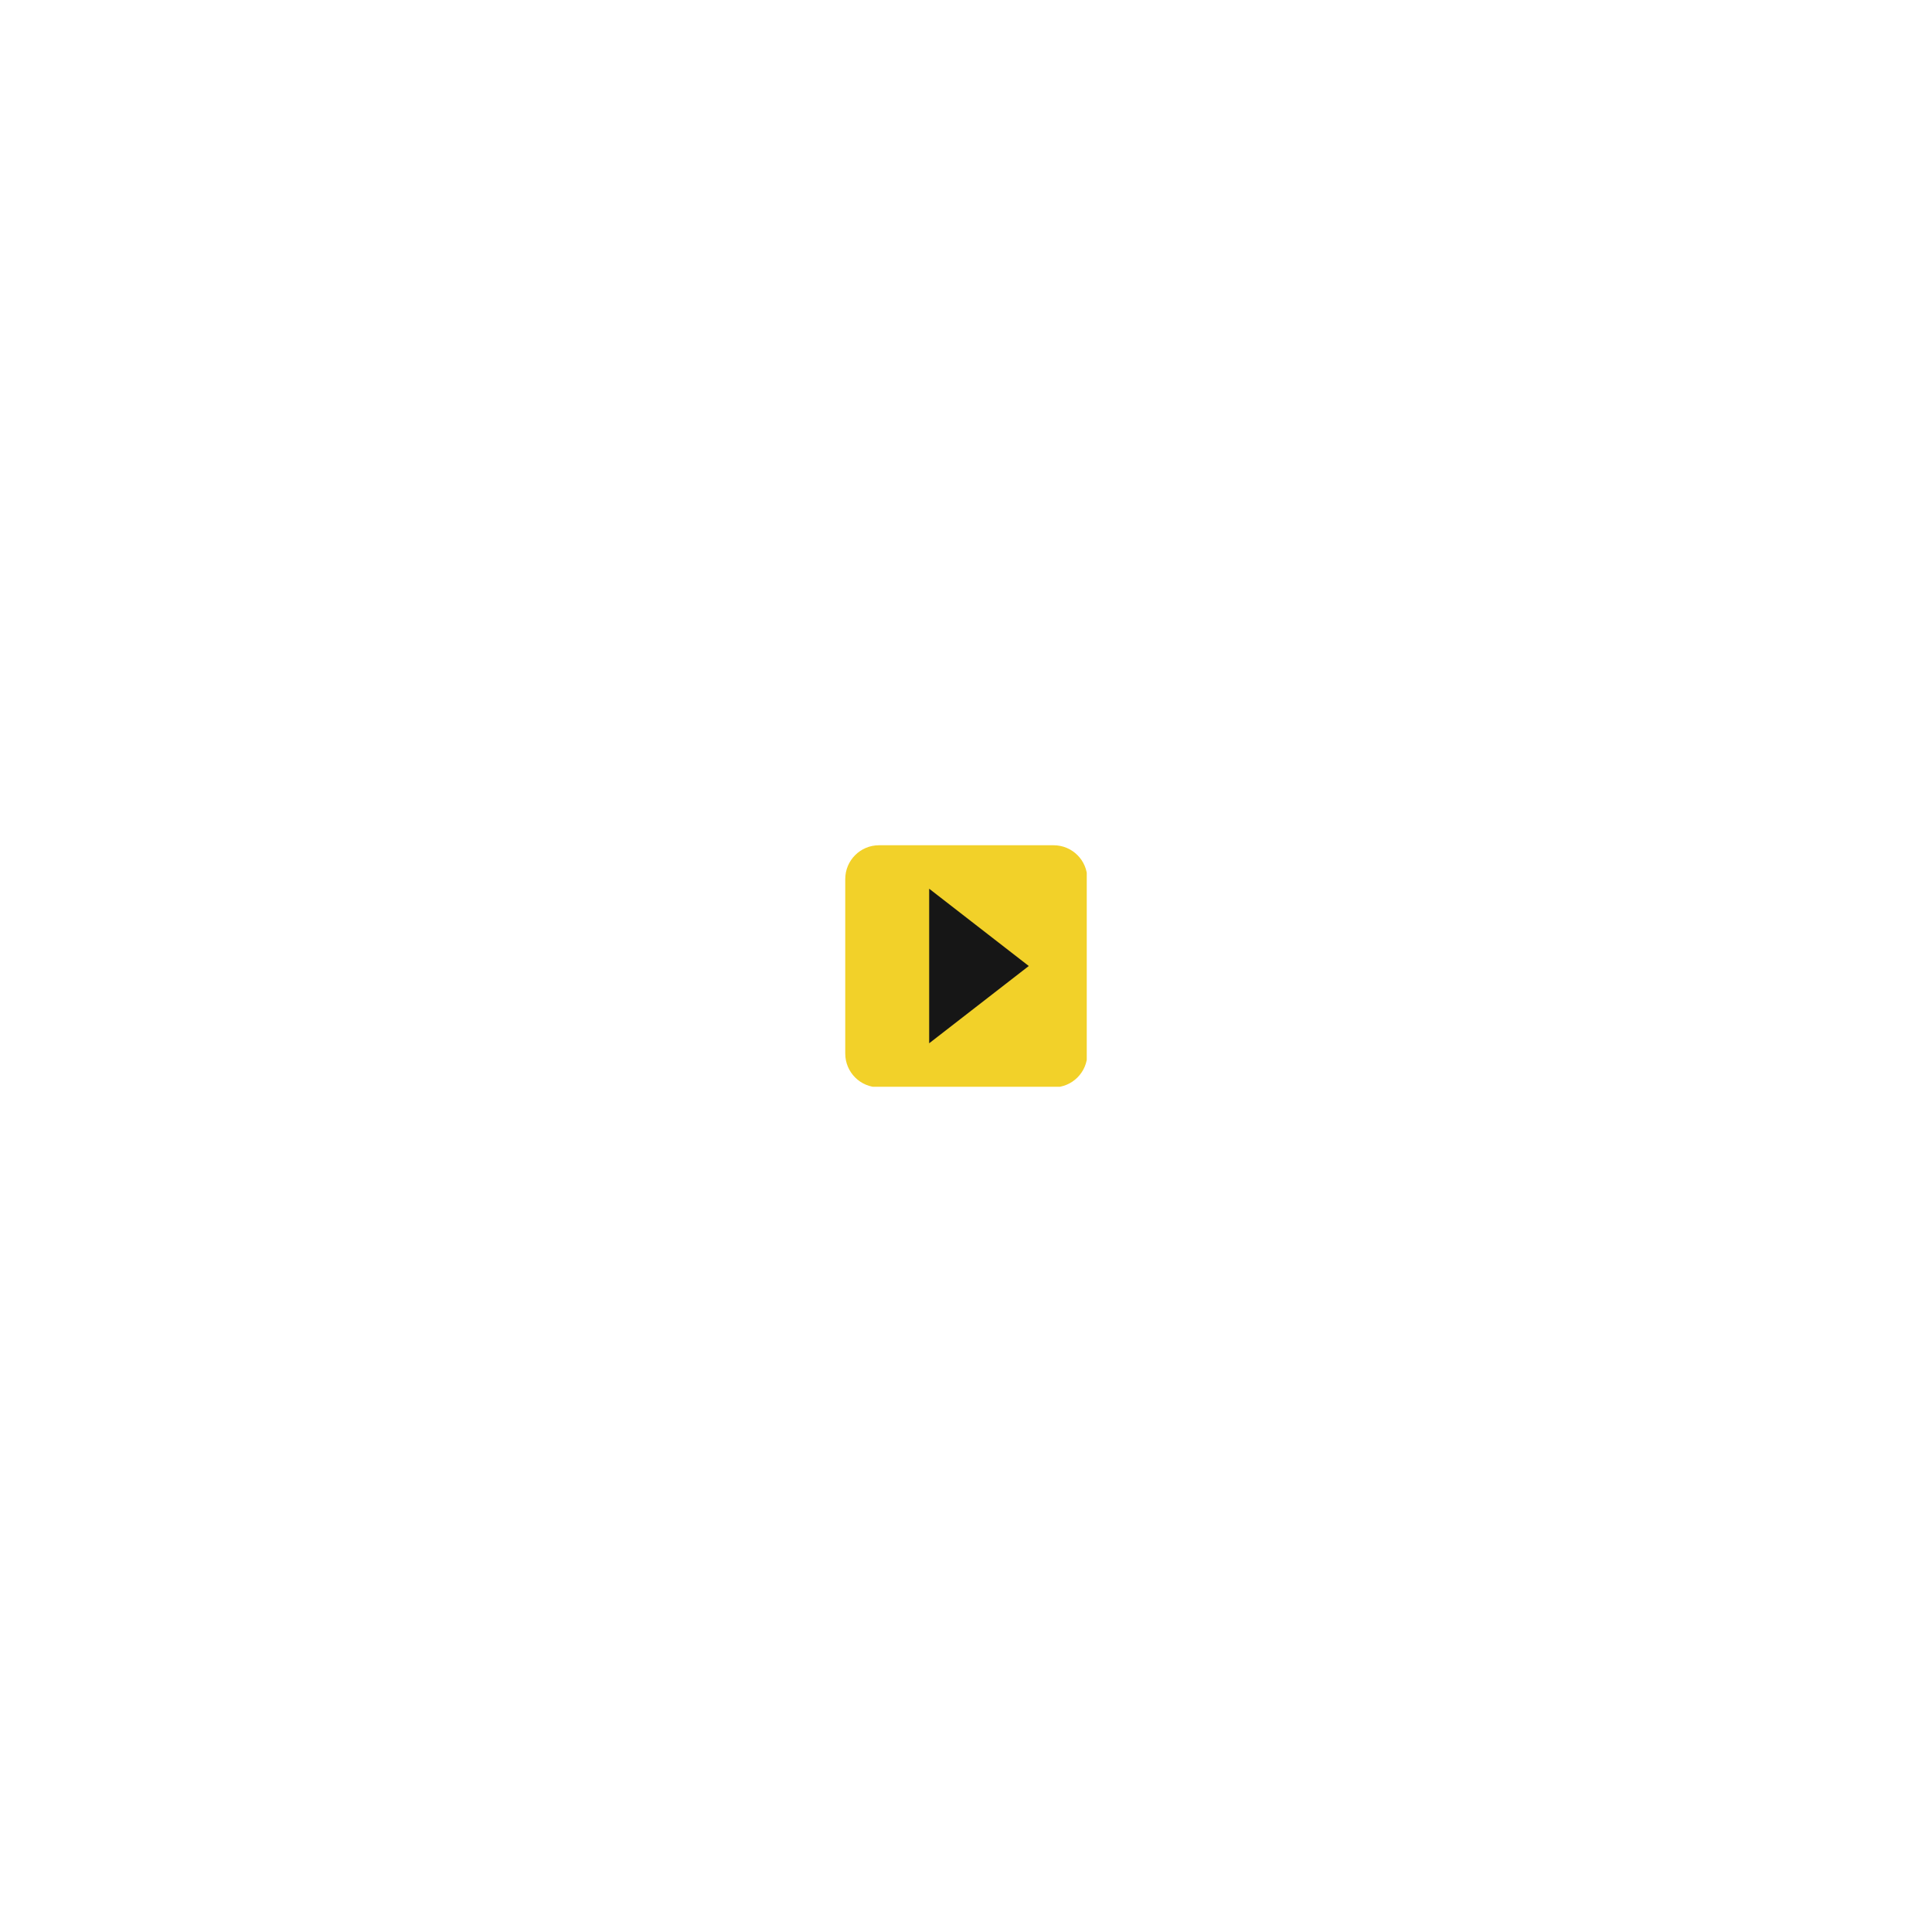
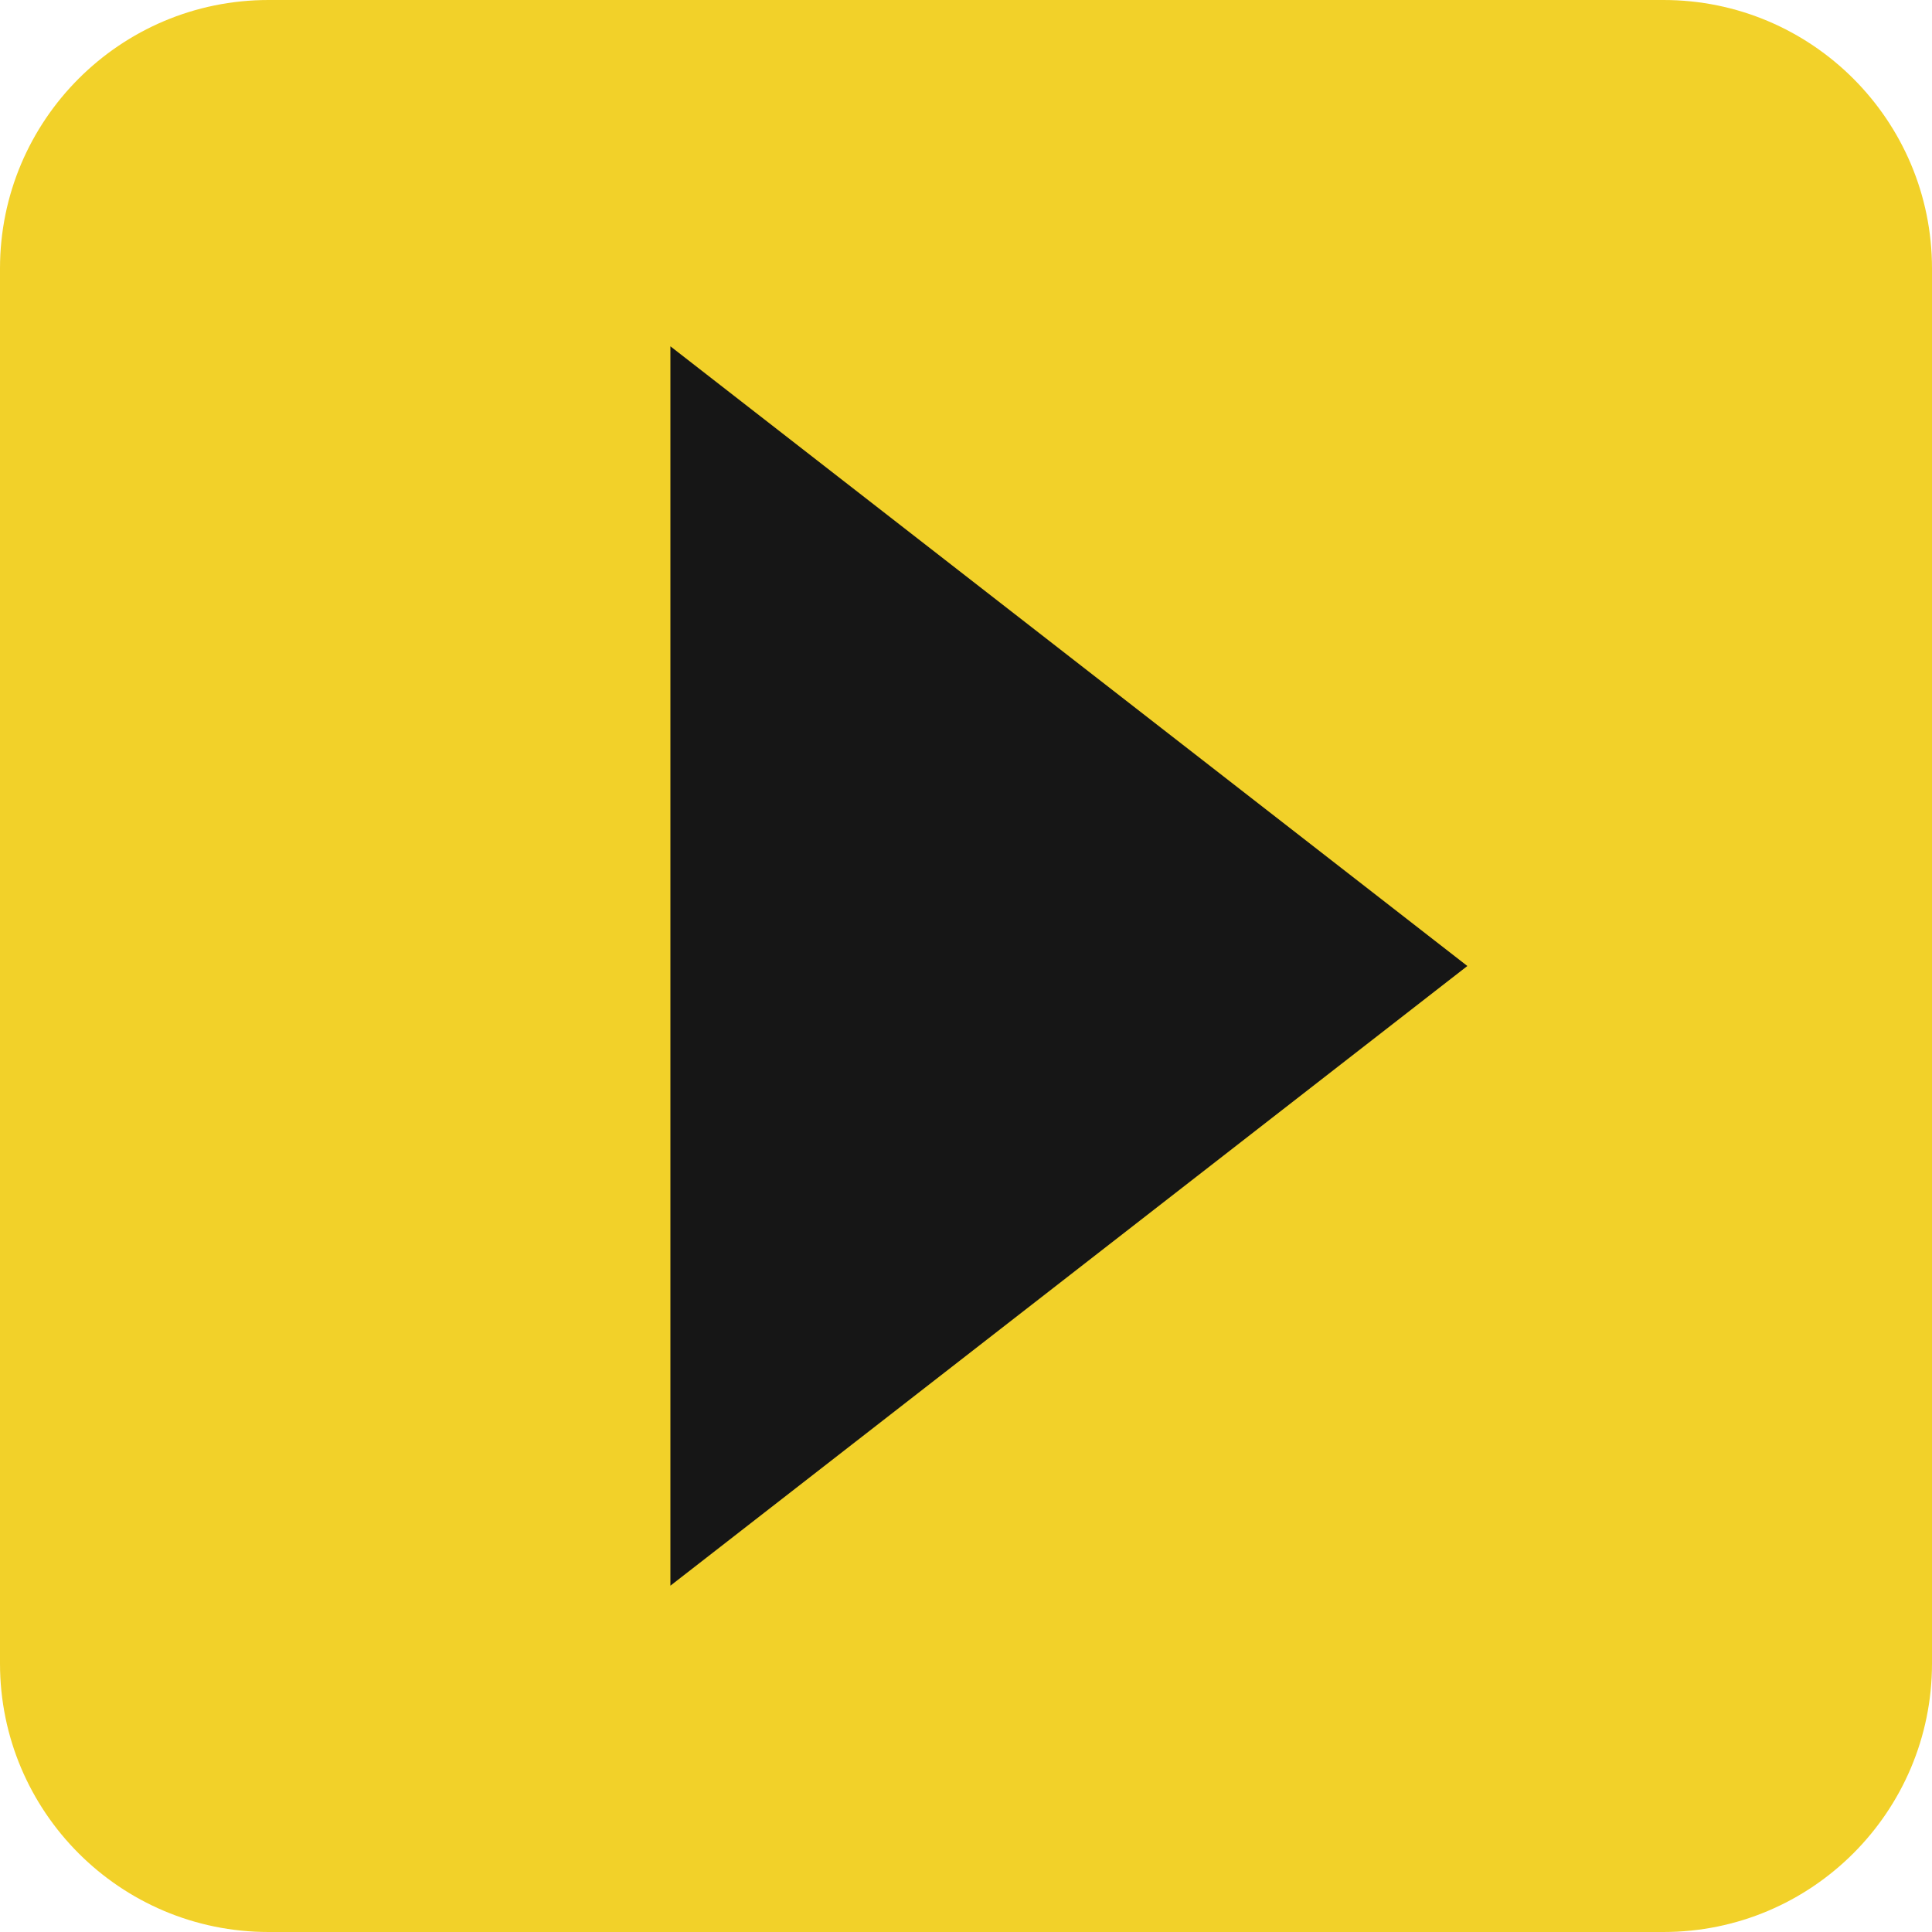
- <svg xmlns="http://www.w3.org/2000/svg" xmlns:xlink="http://www.w3.org/1999/xlink" version="1.1" id="Layer_1" x="0px" y="0px" viewBox="0 0 320 320" style="enable-background:new 0 0 320 320;" xml:space="preserve">
-   <style type="text/css">
- 	.st0{clip-path:url(#SVGID_00000034068742389037844590000008329923491630068382_);fill:#F2D129;}
- 	.st1{fill:#161616;}
- </style>
-   <g>
-     <defs>
-       <rect id="SVGID_1_" x="140" y="140" width="40" height="40" />
-     </defs>
-     <clipPath id="SVGID_00000041975939347641710030000012666847136280219048_">
-       <use xlink:href="#SVGID_1_" style="overflow:visible;" />
+ <svg xmlns="http://www.w3.org/2000/svg" id="Layer_1" viewBox="0 0 40 40">
+   <defs>
+     <style>.cls-1{fill:none;}.cls-2{clip-path:url(#clippath);}.cls-3{fill:#f2d129;}.cls-4{fill:#161616;}</style>
+     <clipPath id="clippath">
+       <rect class="cls-1" width="40" height="40" />
    </clipPath>
-     <path style="clip-path:url(#SVGID_00000041975939347641710030000012666847136280219048_);fill:#F2D129;" d="M145.6,140   c-3.1,0-5.6,2.5-5.6,5.6v28.9c0,3.1,2.5,5.6,5.6,5.6h28.9c3.1,0,5.6-2.5,5.6-5.6v-28.9c0-3.1-2.5-5.6-5.6-5.6H145.6z" />
+   </defs>
+   <g class="cls-2">
+     <rect class="cls-3" width="40" height="40" rx="5.56" ry="5.56" />
  </g>
-   <polygon class="st1" points="170.4,160 153.9,172.8 153.9,147.2 " />
+   <polygon class="cls-4" points="30.38 20 13.88 32.83 13.88 7.17 30.38 20" />
</svg>
